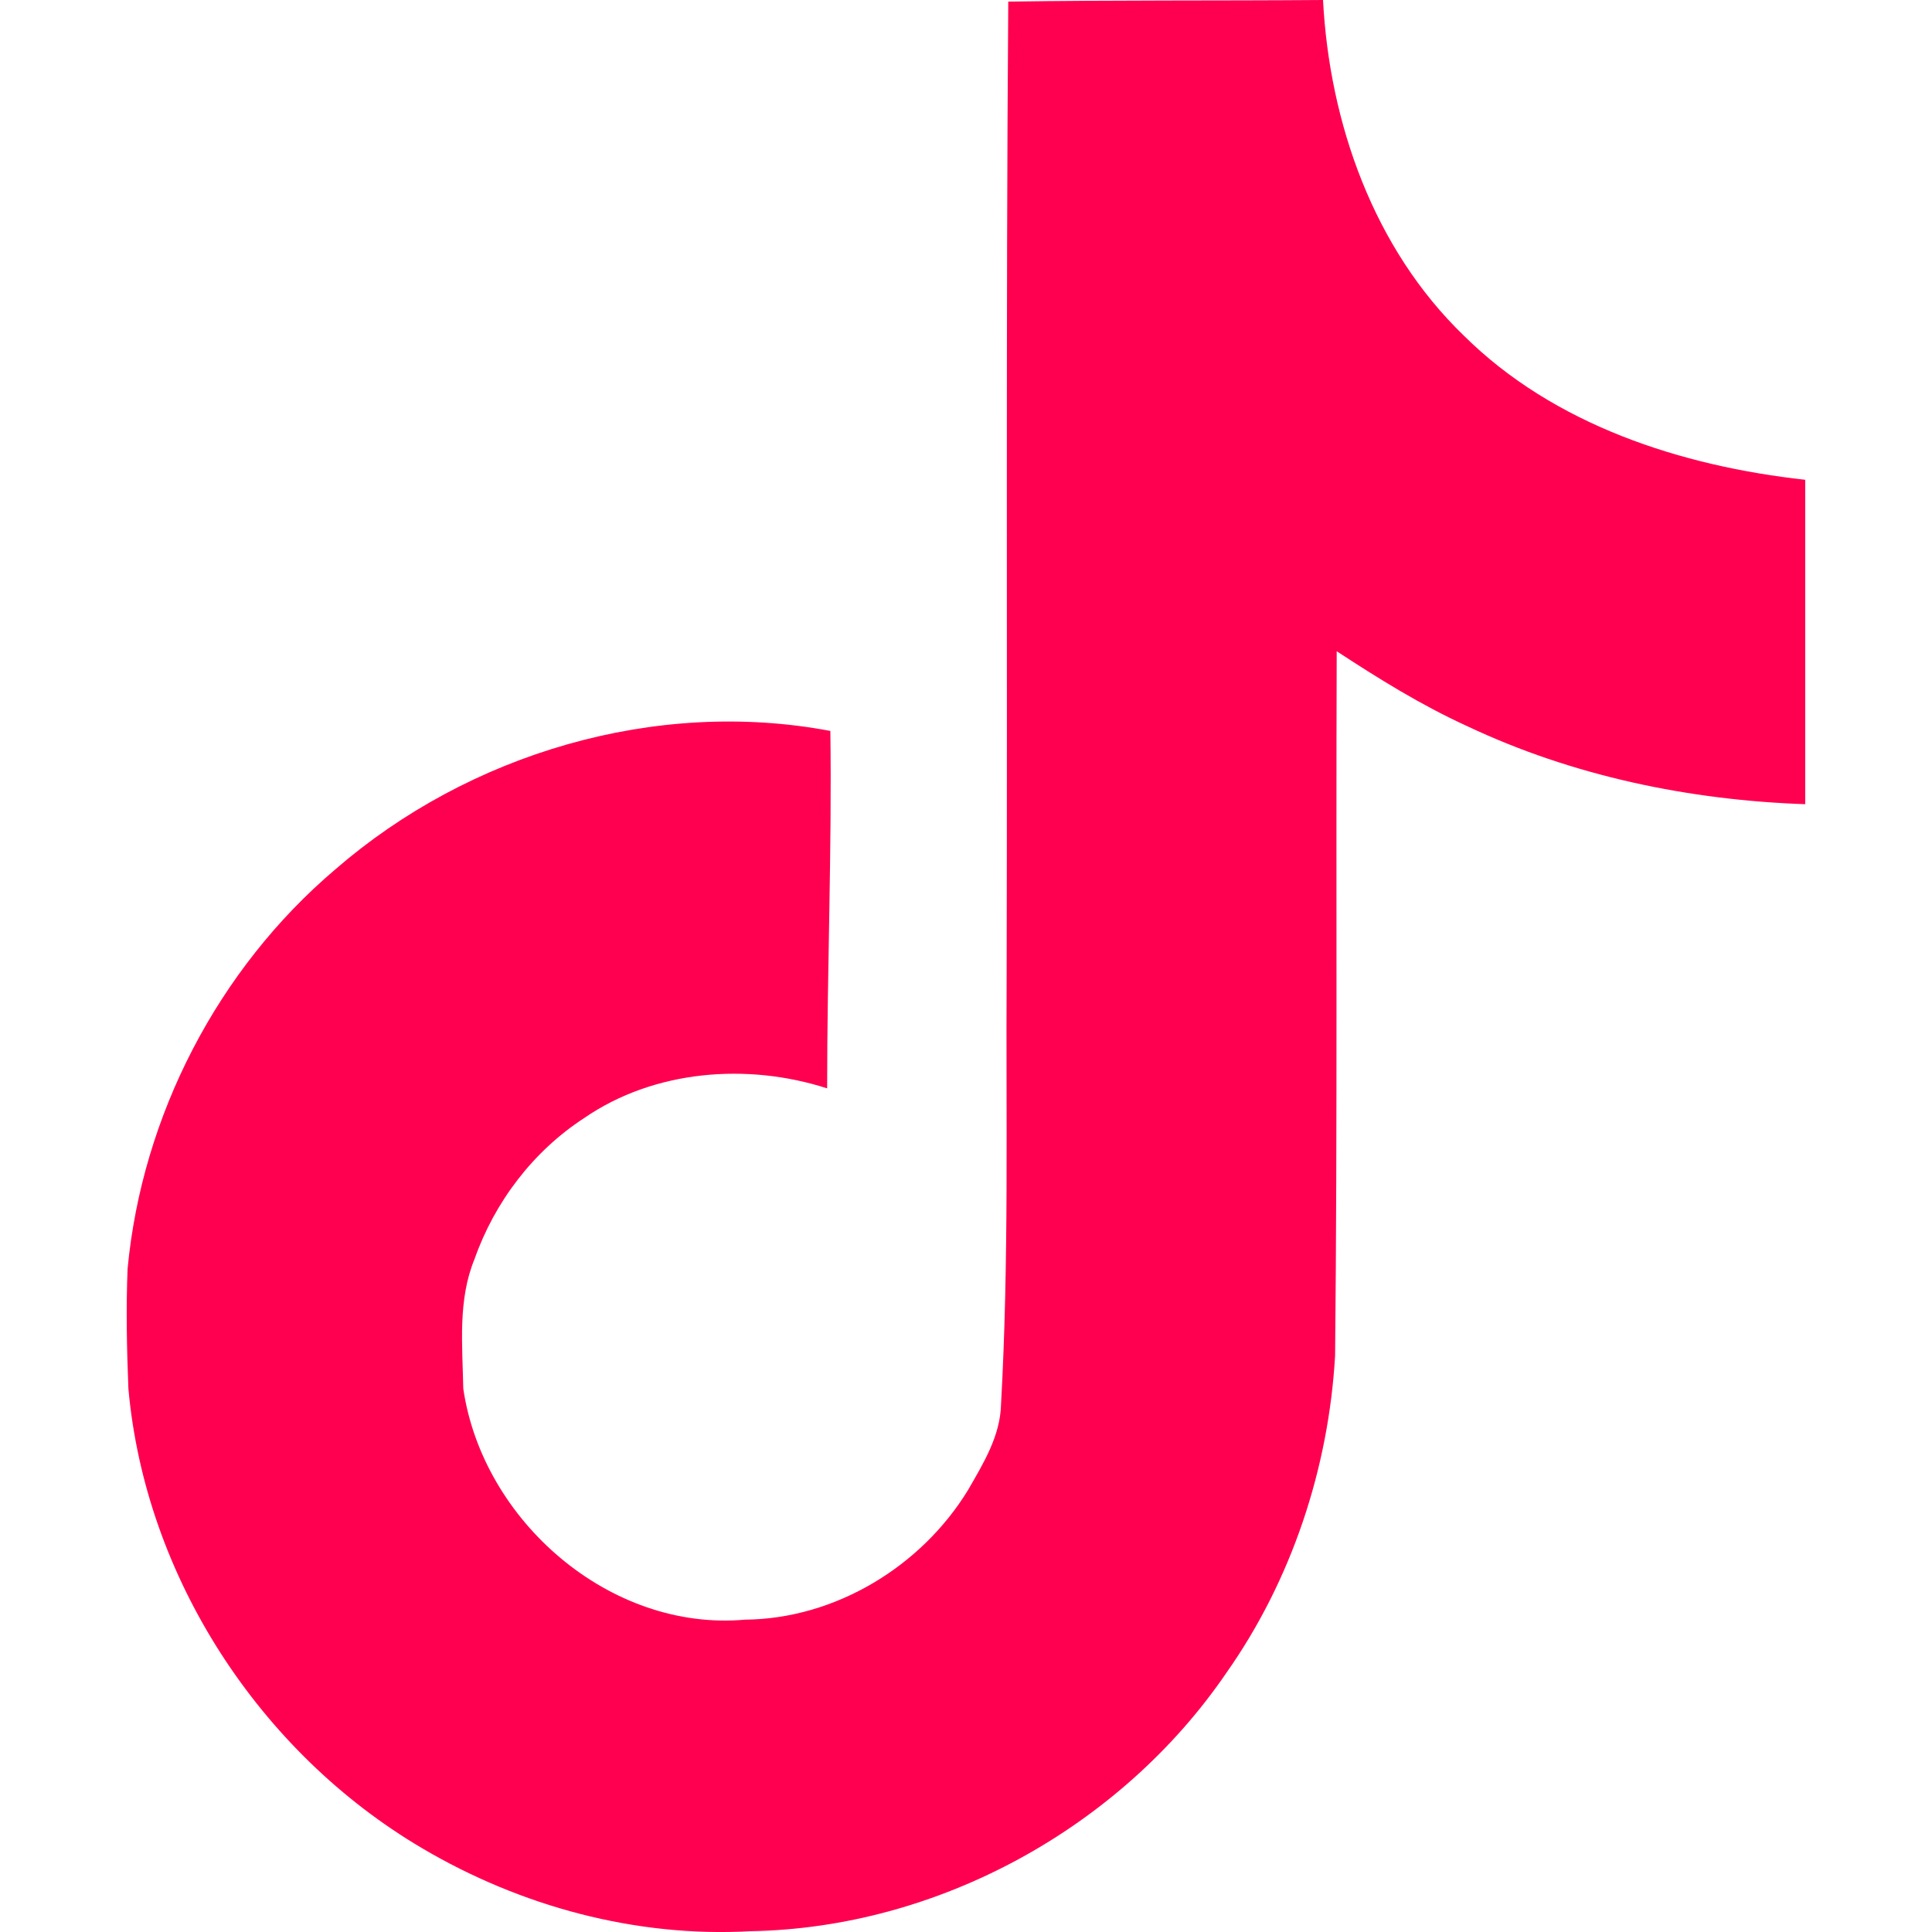
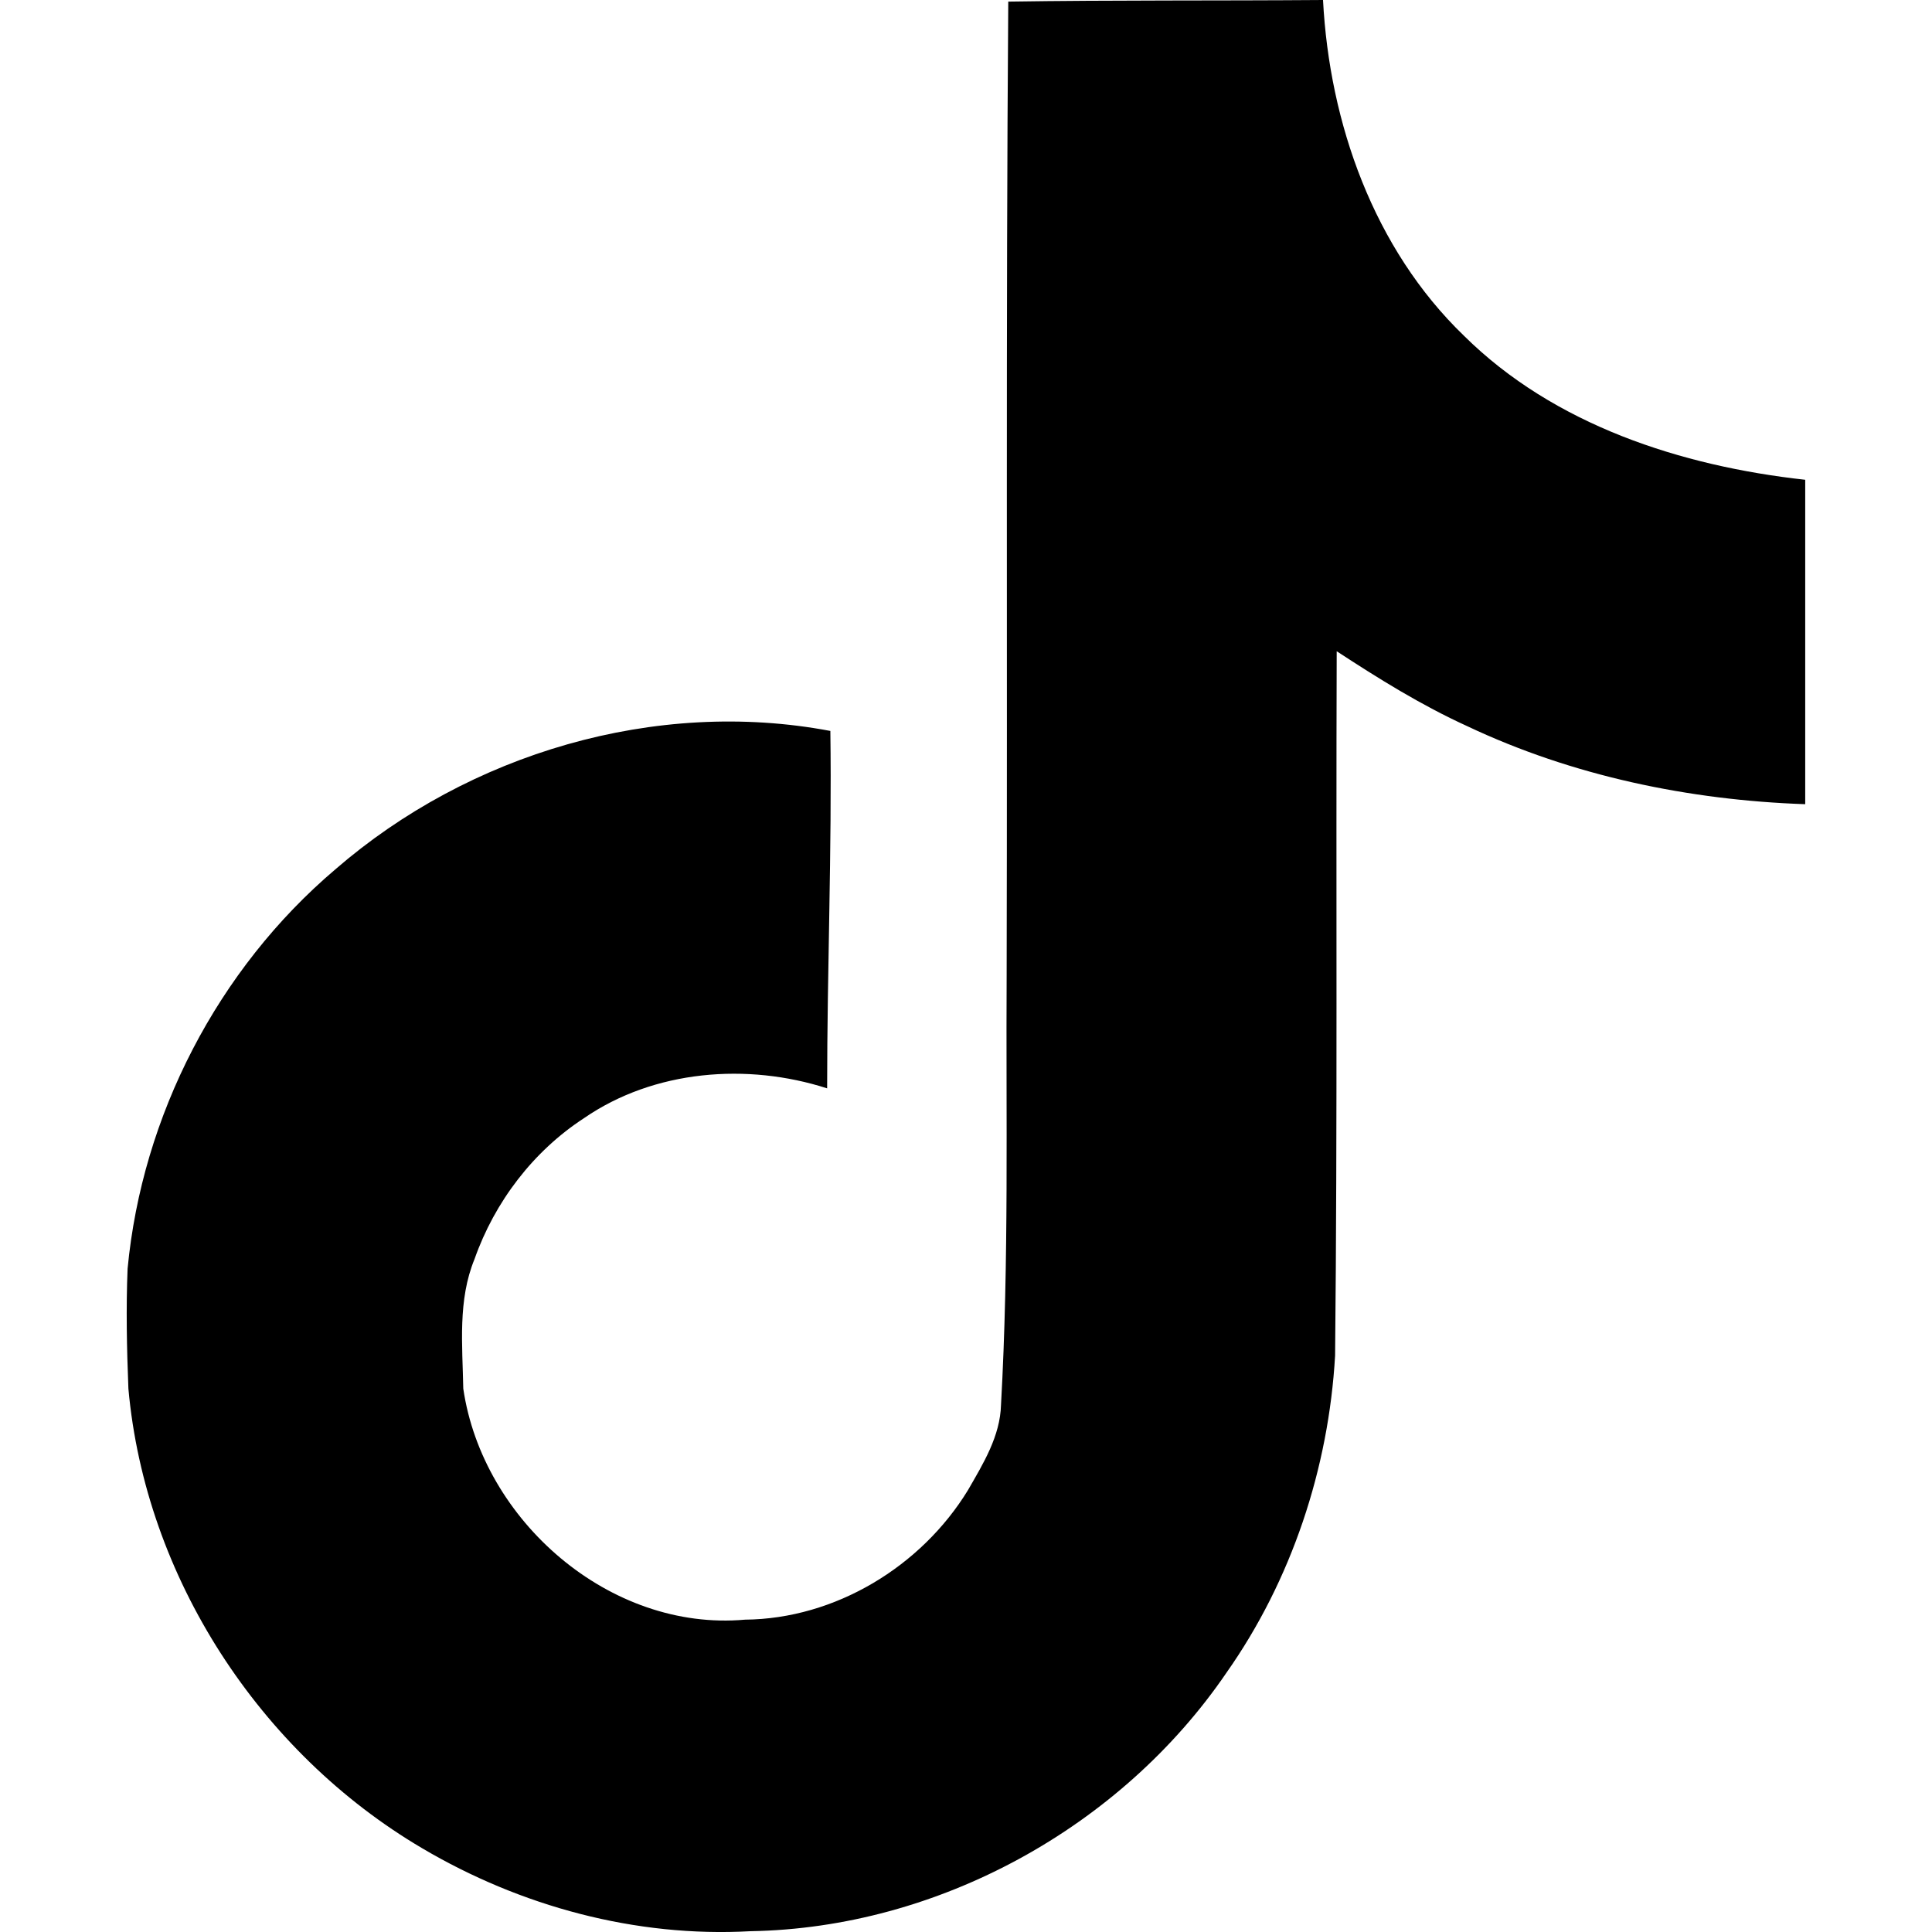
- <svg xmlns="http://www.w3.org/2000/svg" fill="#FF0050" role="img" viewBox="0 0 24 24">
+ <svg xmlns="http://www.w3.org/2000/svg" fill="#000000" role="img" viewBox="0 0 24 24">
  <path d="M12.525.02c1.31-.02 2.61-.01 3.91-.02.08 1.53.63 3.09 1.75 4.17 1.12 1.11 2.7 1.62 4.24 1.79v4.03c-1.44-.05-2.89-.35-4.2-.97-.57-.26-1.1-.59-1.62-.93-.01 2.92.01 5.84-.02 8.75-.08 1.4-.54 2.79-1.35 3.94-1.31 1.92-3.58 3.17-5.91 3.21-1.43.08-2.86-.31-4.08-1.03-2.02-1.19-3.44-3.37-3.65-5.71-.02-.5-.03-1-.01-1.49.18-1.9 1.12-3.72 2.58-4.96 1.66-1.44 3.98-2.13 6.15-1.72.02 1.48-.04 2.96-.04 4.44-.99-.32-2.15-.23-3.02.37-.63.41-1.11 1.04-1.36 1.75-.21.51-.15 1.07-.14 1.61.24 1.64 1.82 3.02 3.5 2.87 1.12-.01 2.19-.66 2.77-1.61.19-.33.4-.67.41-1.06.1-1.79.06-3.57.07-5.36.01-4.03-.01-8.05.02-12.07z" />
</svg>
